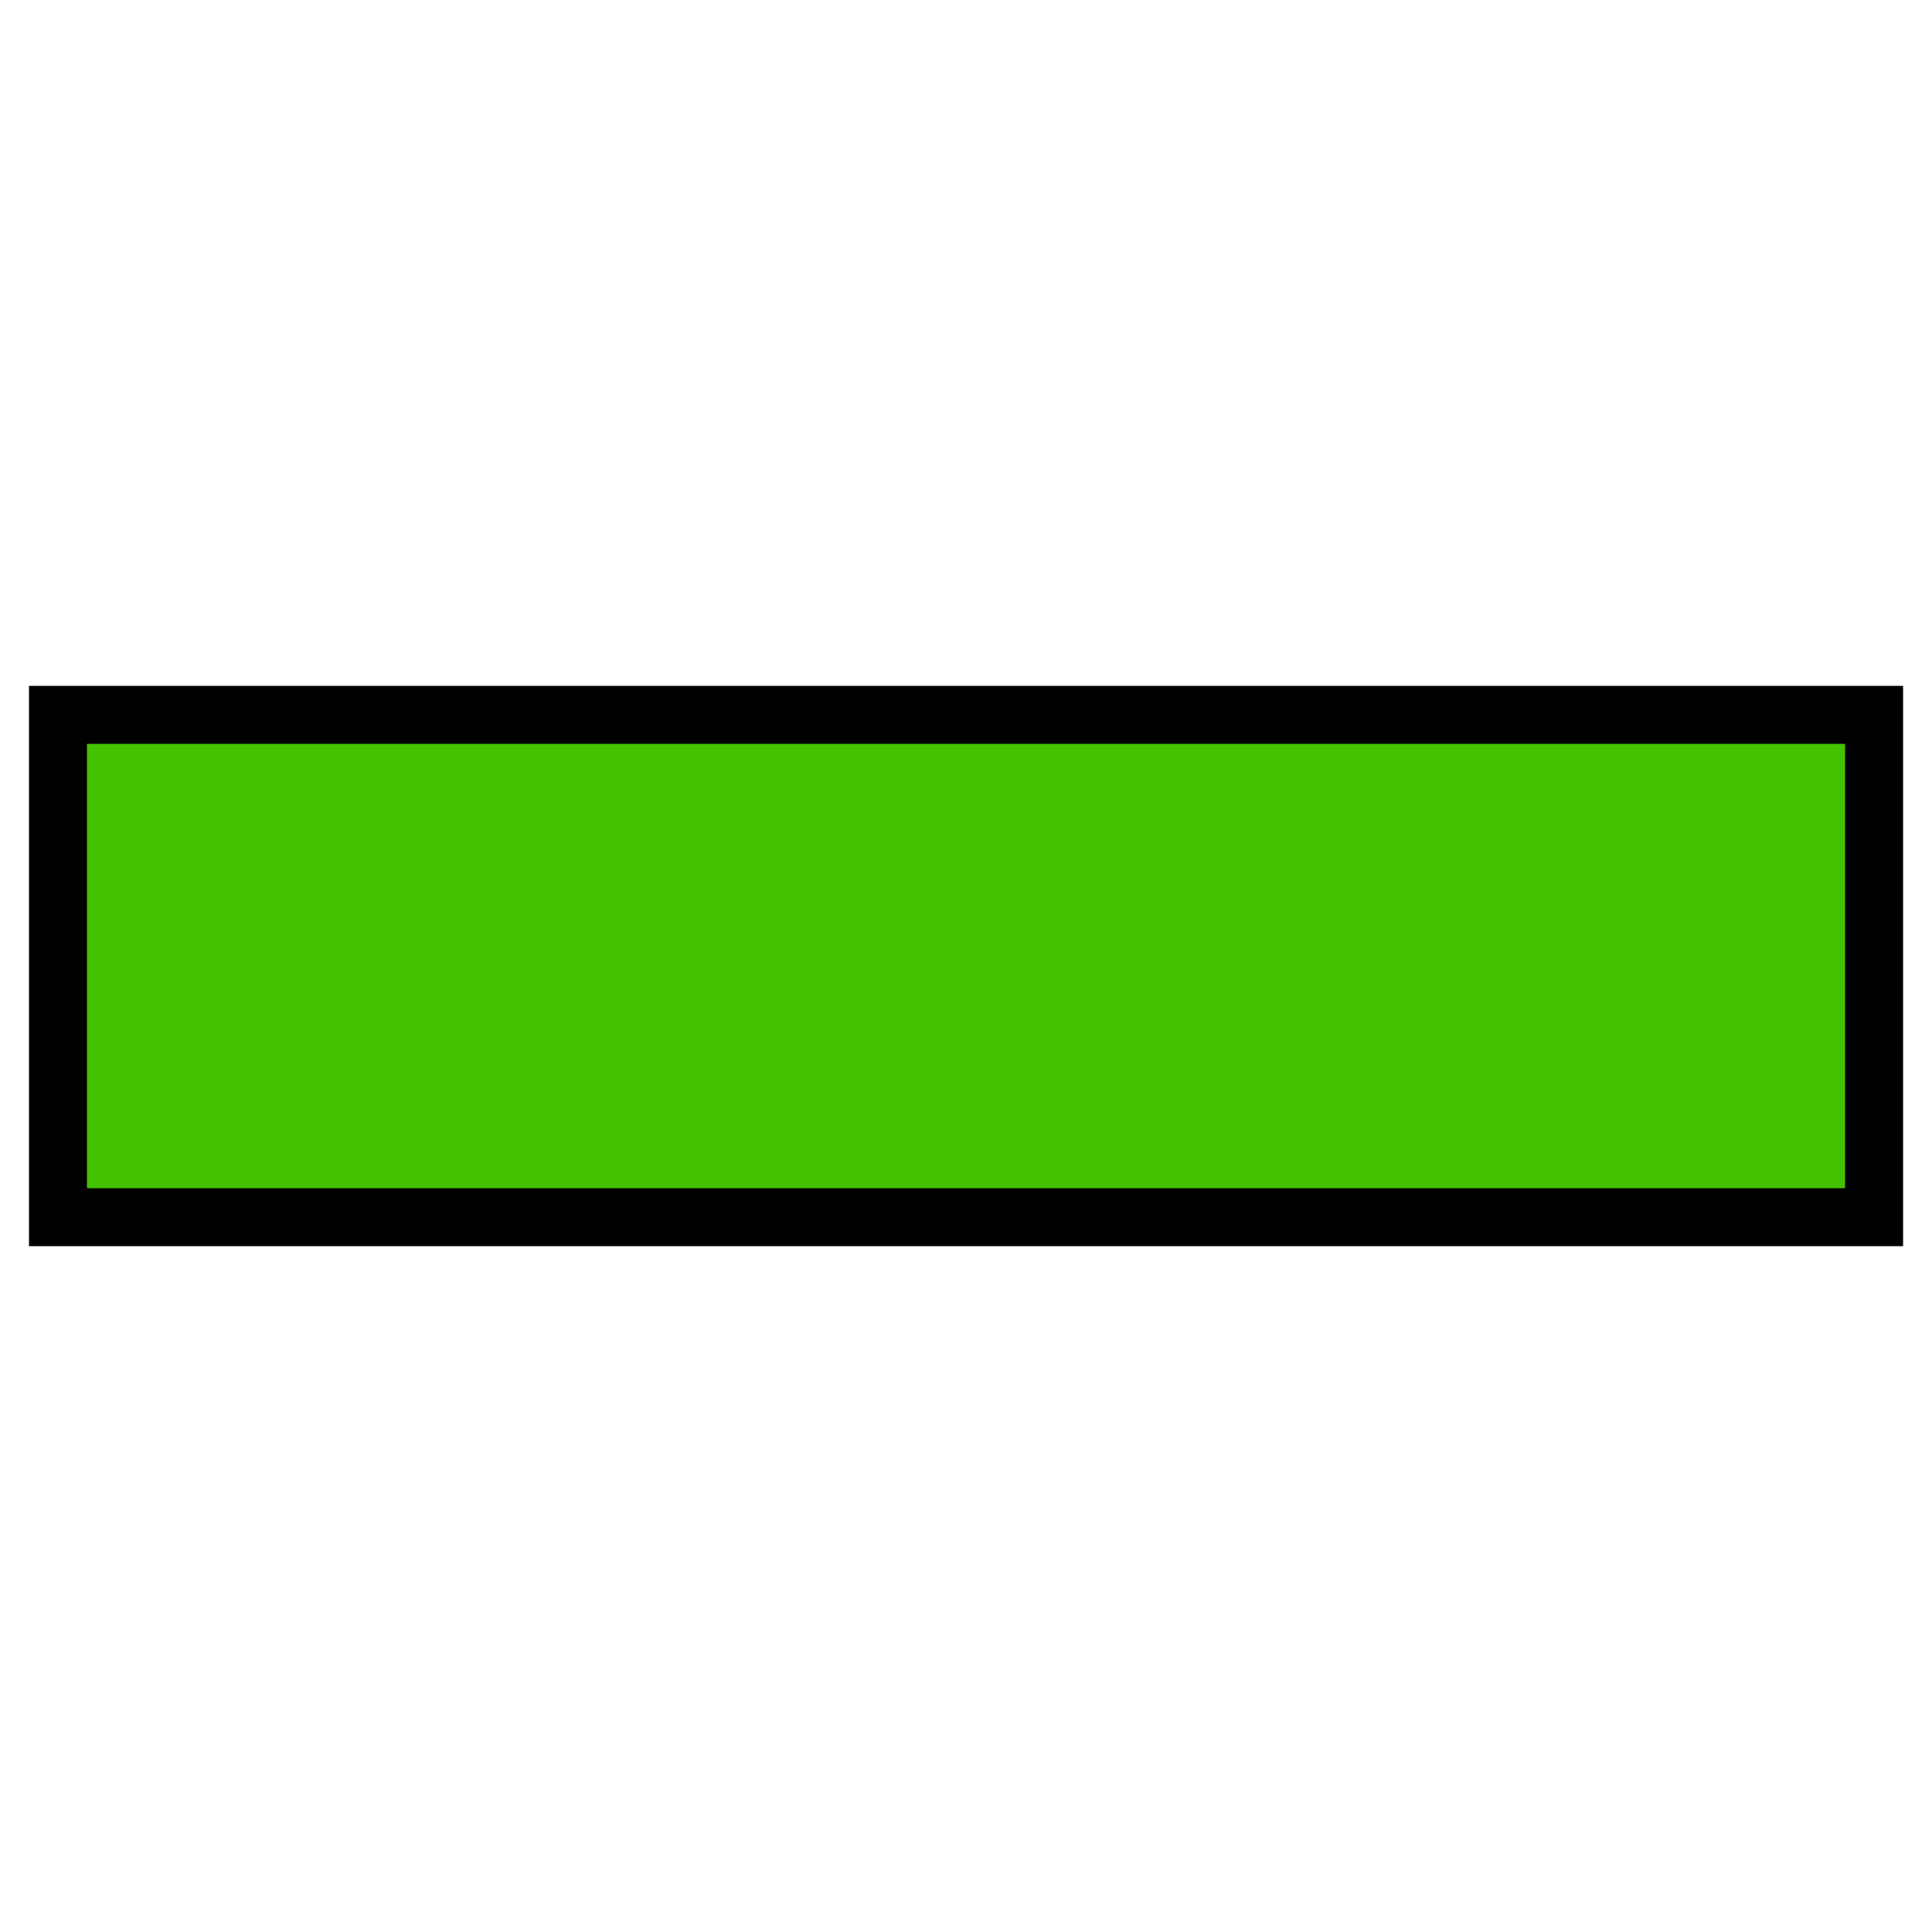
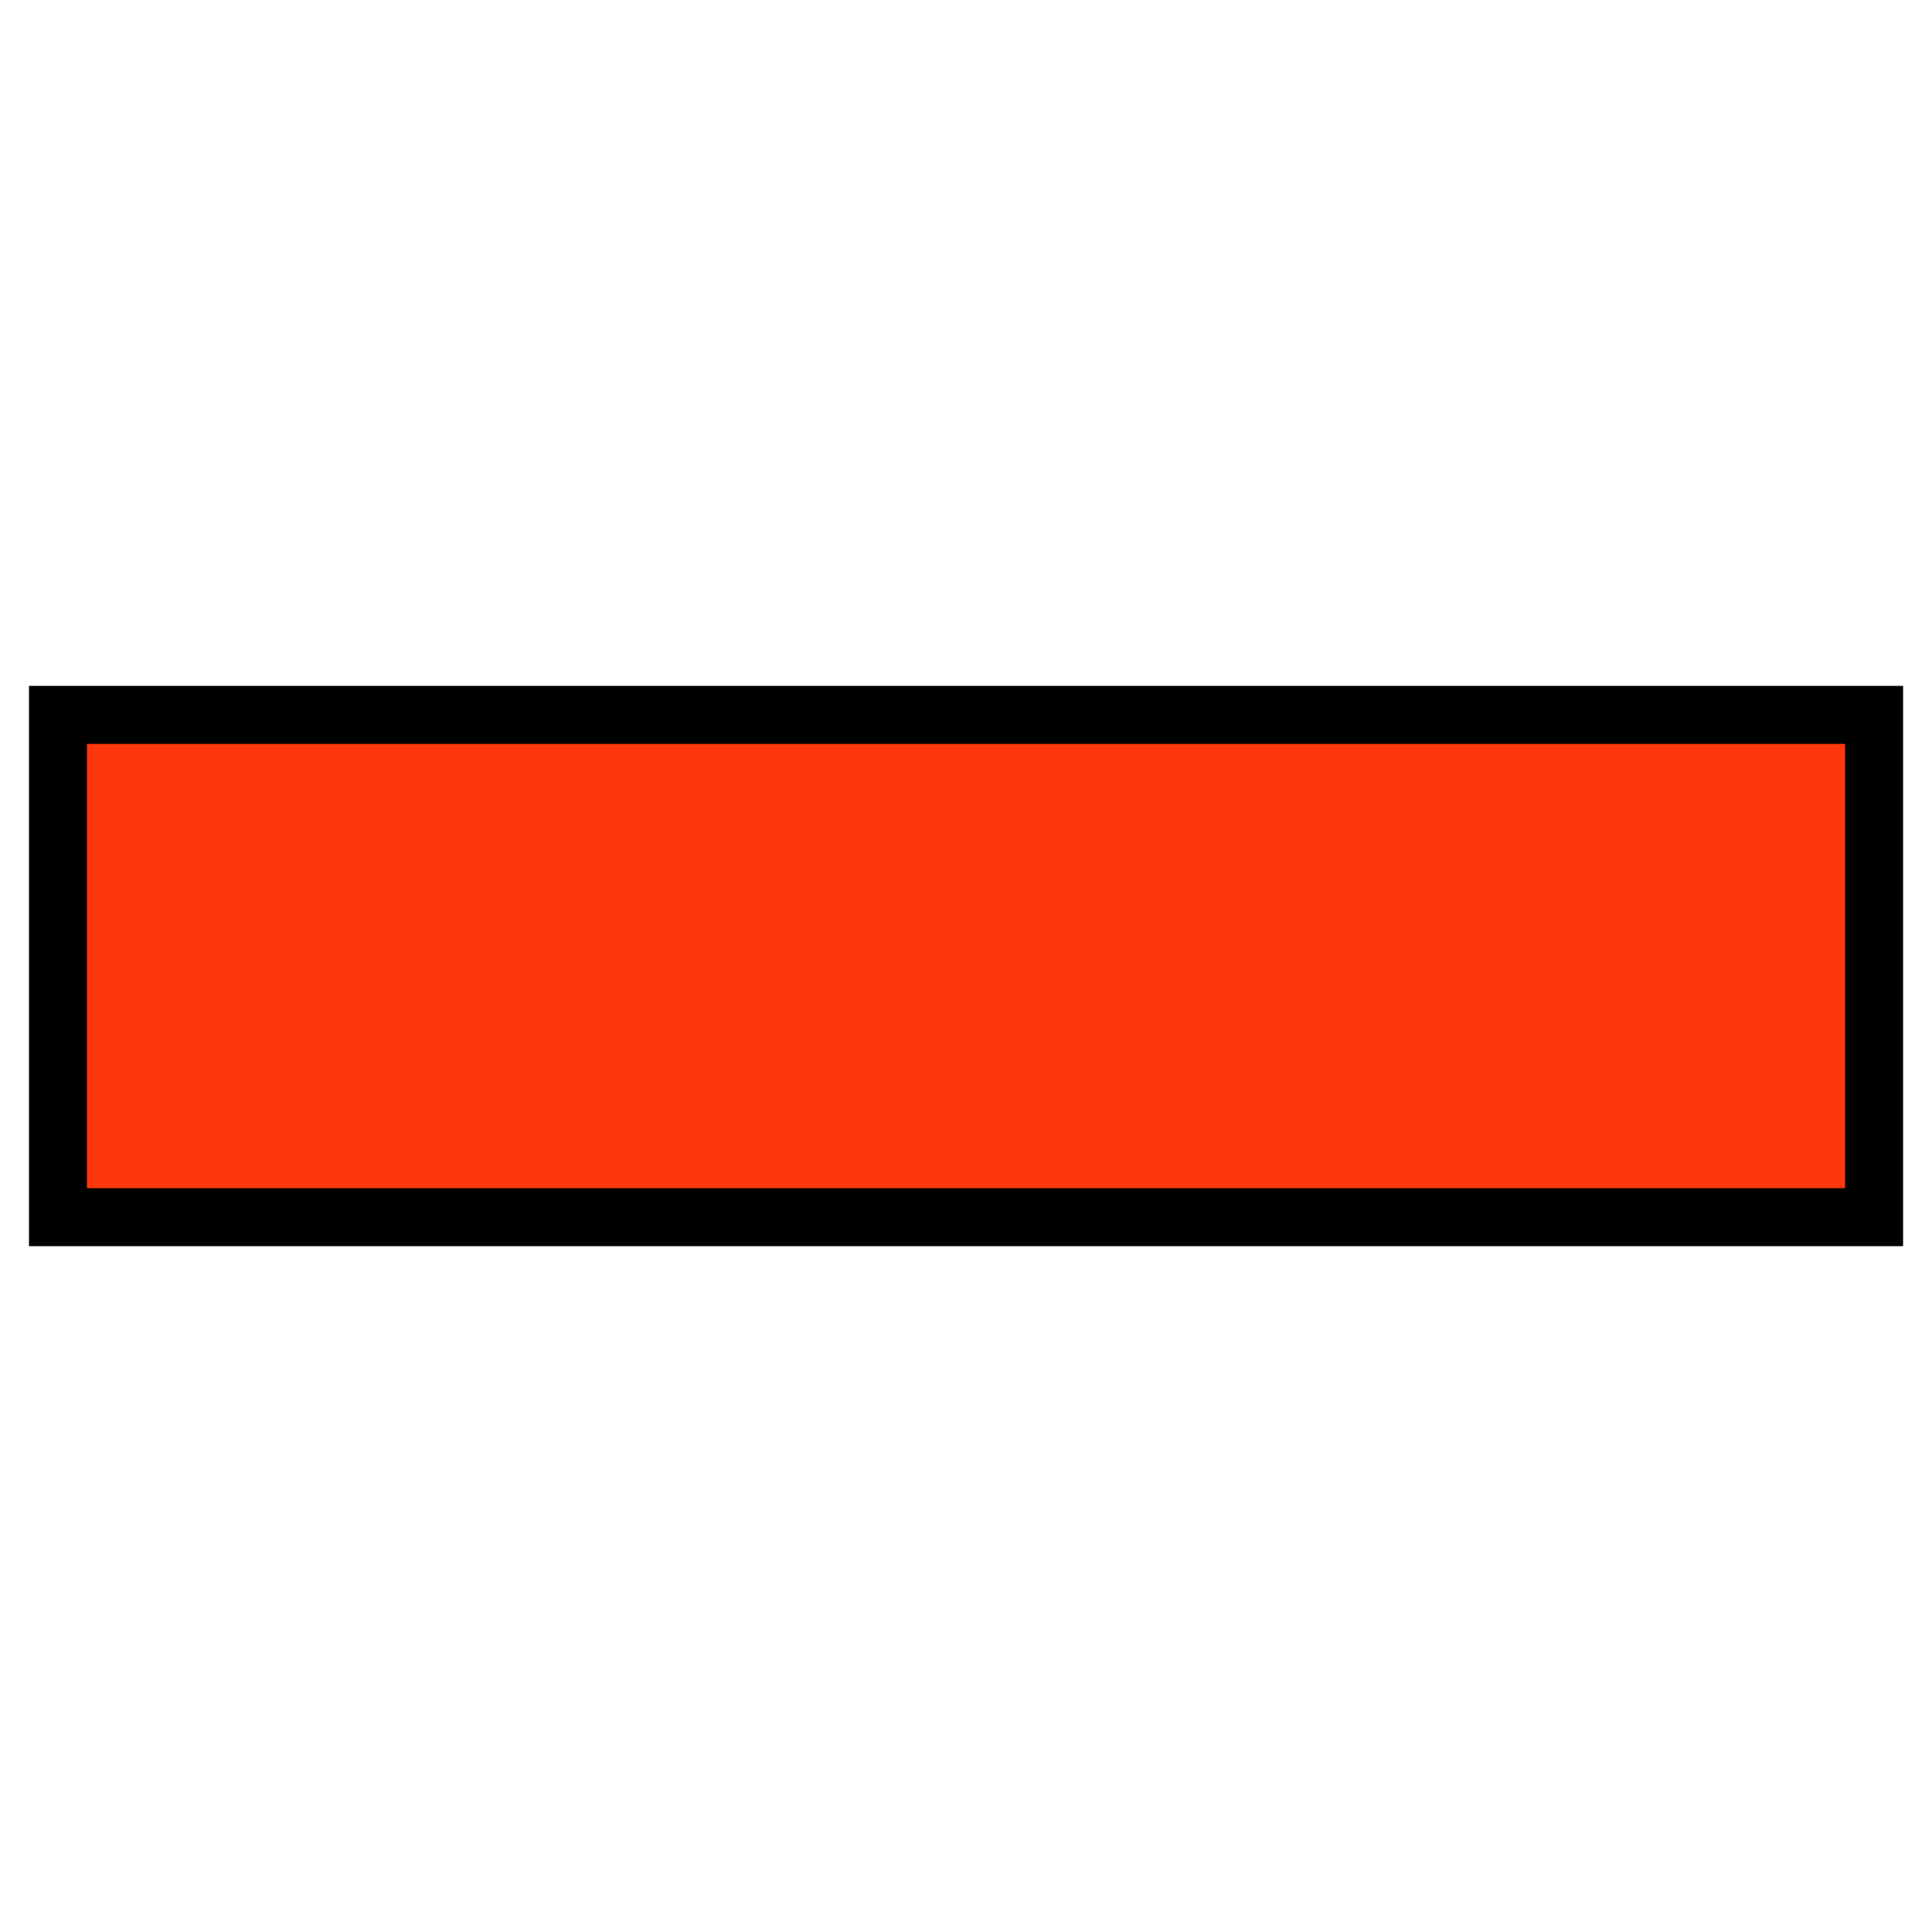
<svg xmlns="http://www.w3.org/2000/svg" width="100" height="100" viewBox="0 0 26.458 26.458" version="1.1" id="svg5">
  <defs id="defs2">
    <linearGradient id="linearGradient3056">
      <stop style="stop-color:#45c200;stop-opacity:1" offset="0" id="stop826" />
      <stop style="stop-color:#53e900;stop-opacity:1" offset="1" id="stop828" />
    </linearGradient>
    <linearGradient id="linearGradient3056-2">
      <stop style="stop-color:#45c200;stop-opacity:1" offset="0" id="stop3052" />
      <stop style="stop-color:#5fff07;stop-opacity:1" offset="1" id="stop3054" />
    </linearGradient>
  </defs>
  <g id="layer1">
-     <path style="fill:#45c200;fill-opacity:1;stroke:#000000;stroke-width:0.794;stroke-linecap:butt;stroke-linejoin:miter;stroke-miterlimit:4;stroke-dasharray:none;stroke-opacity:1" d="M 0.794,9.79 V 16.669 H 25.665 V 9.79 Z" id="path1359" />
+     <path style="fill:#ff370d;fill-opacity:1;stroke:#000000;stroke-width:0.794;stroke-linecap:butt;stroke-linejoin:miter;stroke-miterlimit:4;stroke-dasharray:none;stroke-opacity:1" d="M 0.794,9.79 V 16.669 H 25.665 V 9.79 Z" id="path1359" />
  </g>
</svg>
